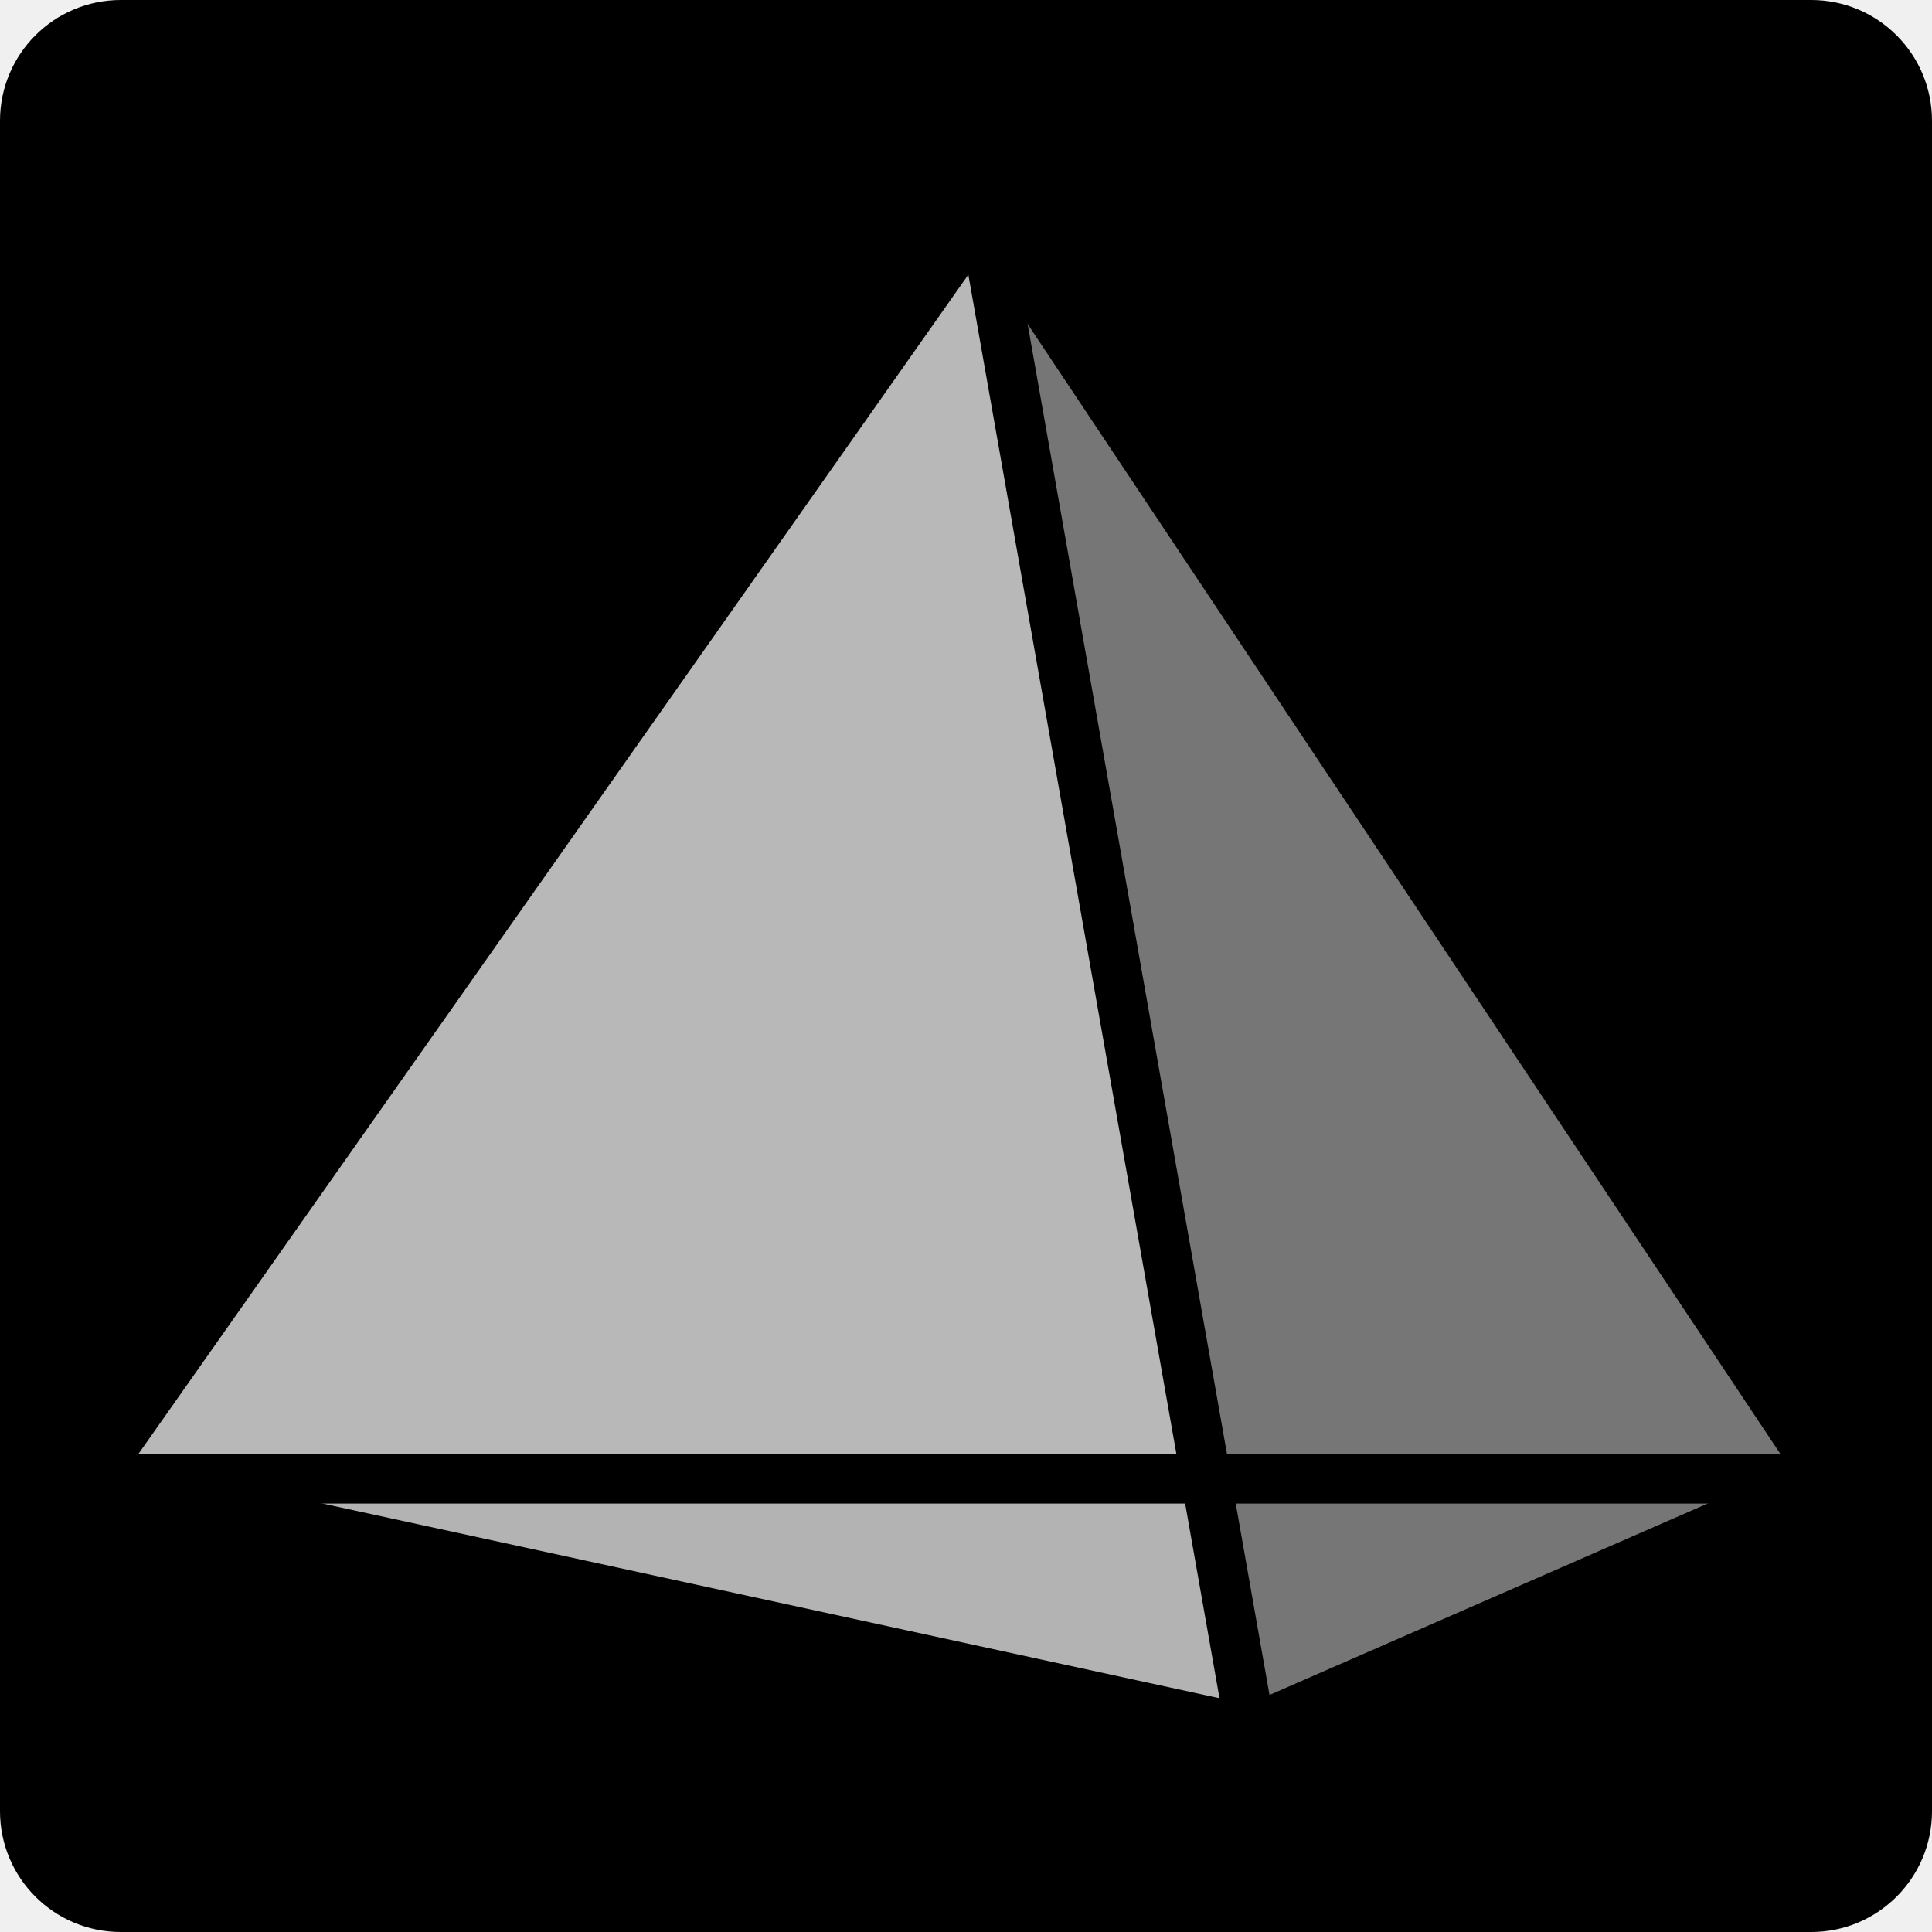
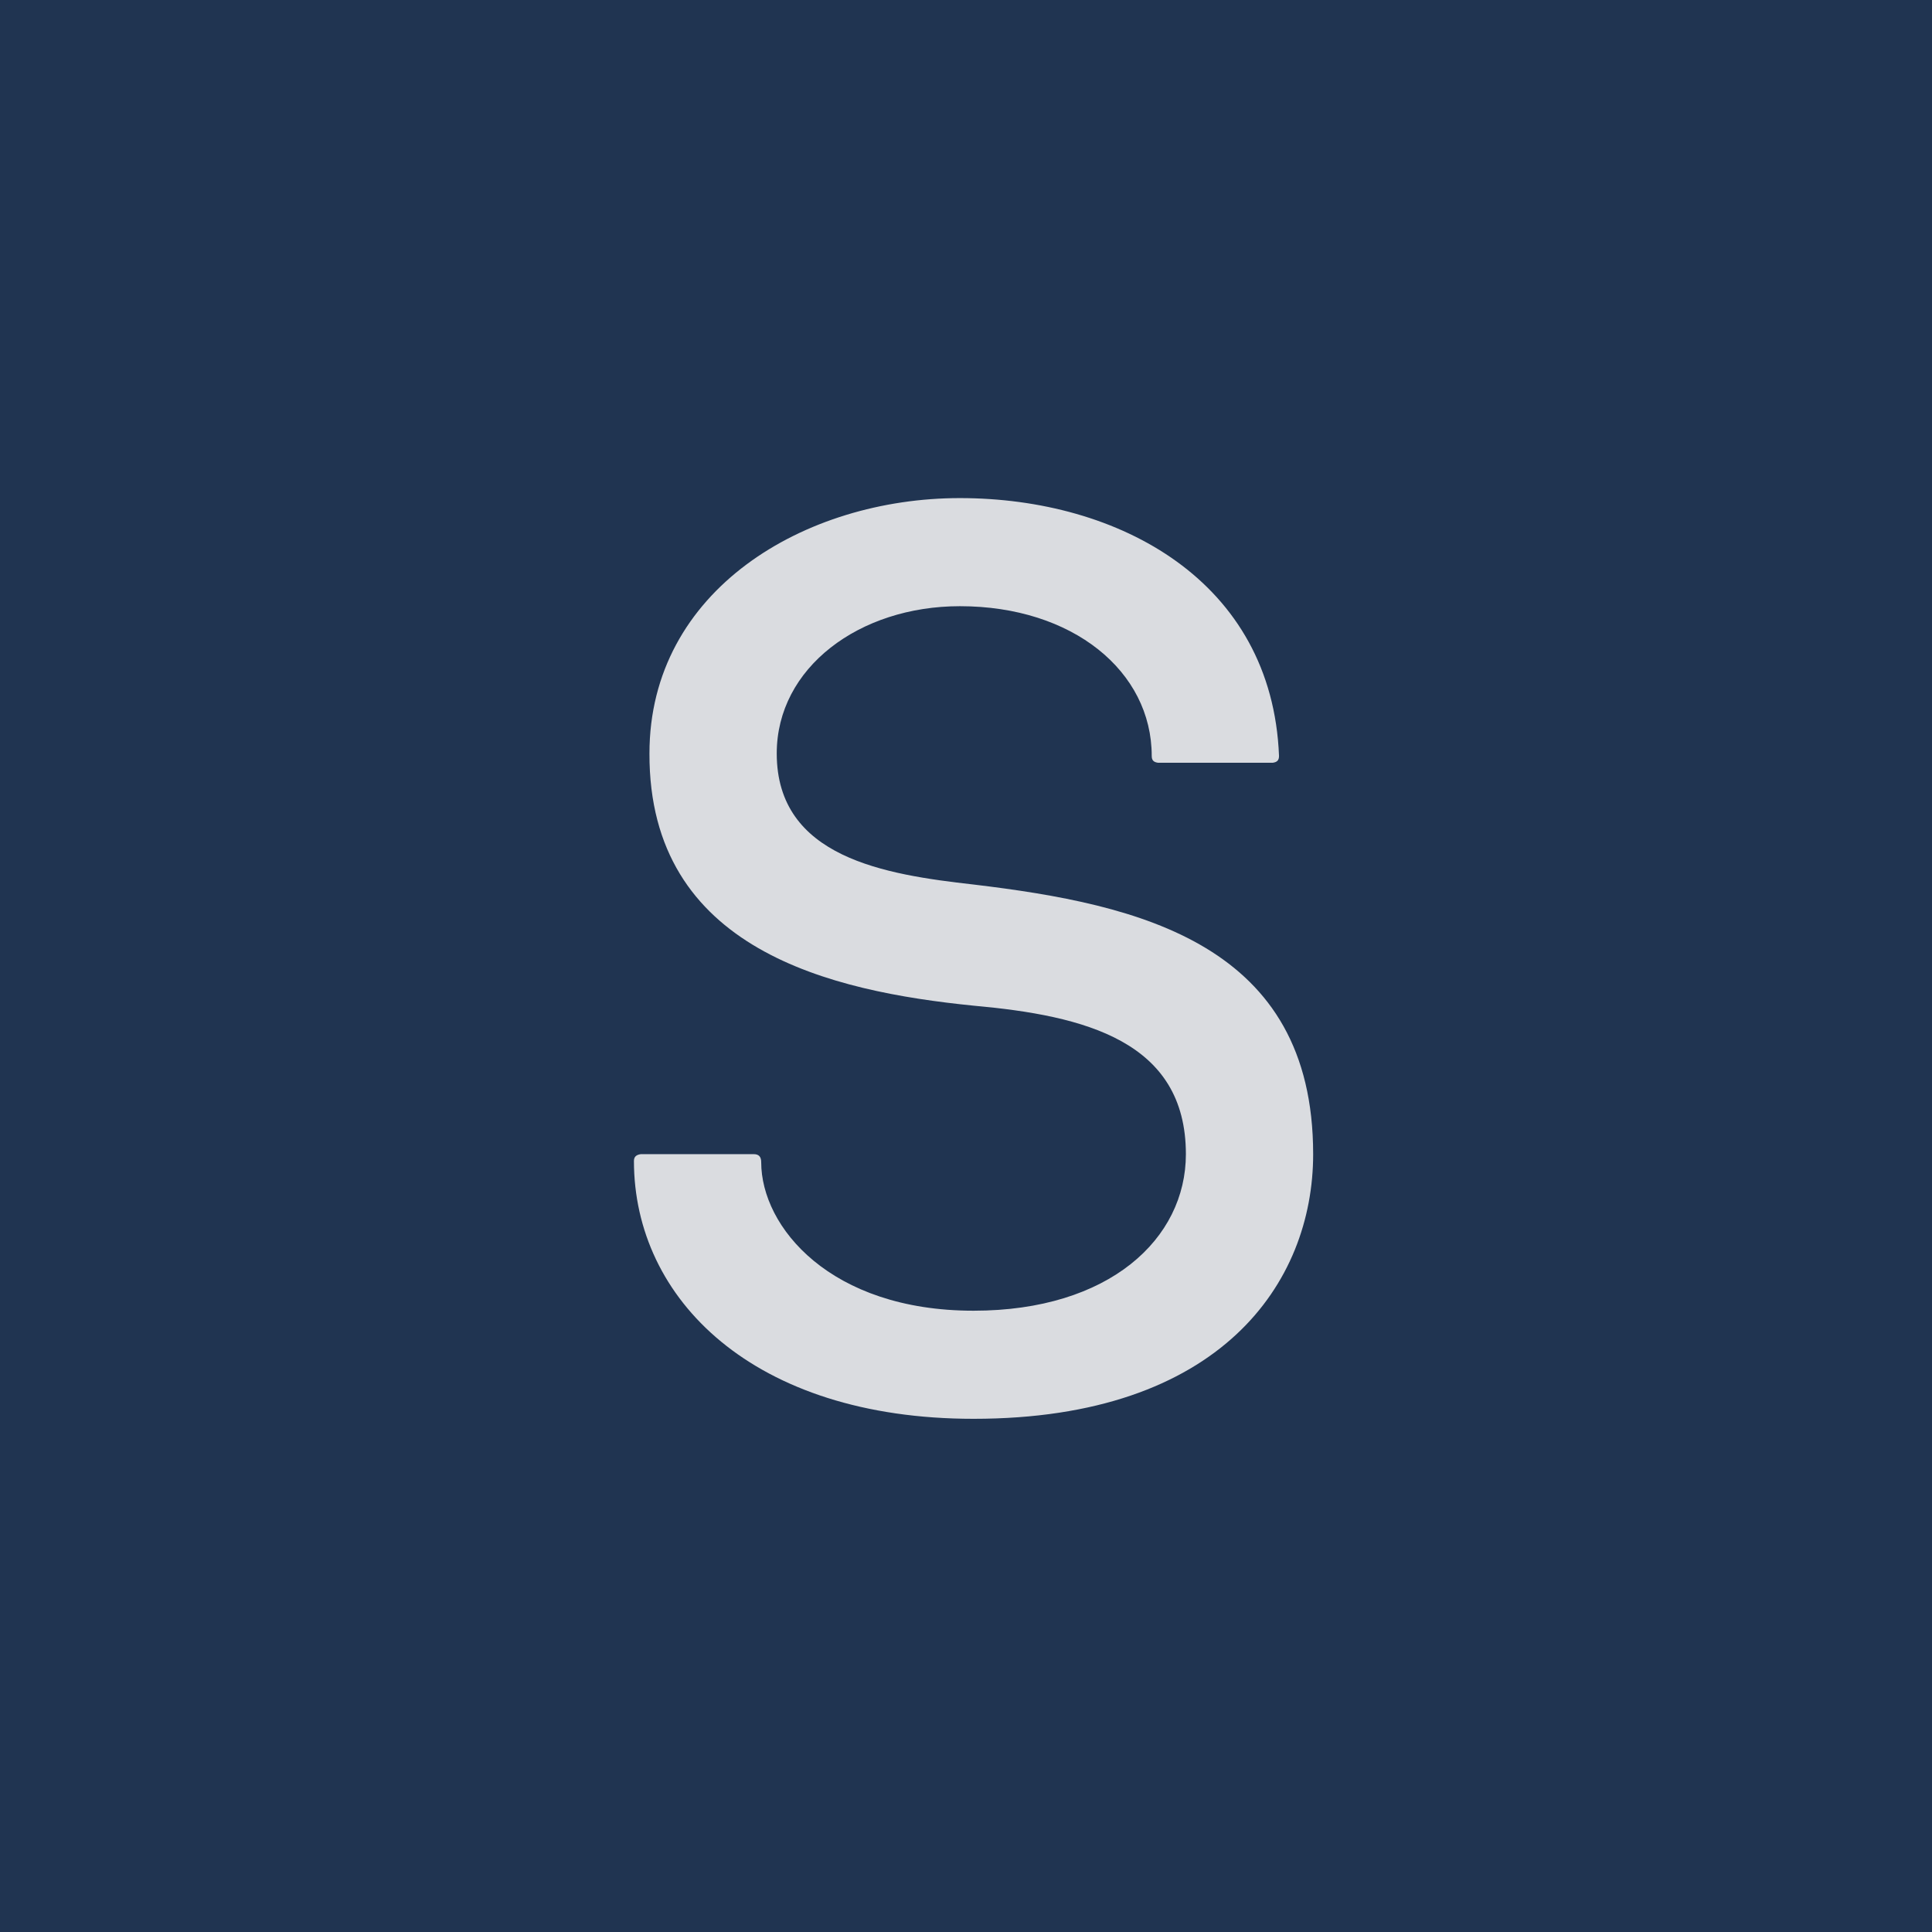
<svg xmlns="http://www.w3.org/2000/svg" width="128" height="128" viewBox="0 0 128 128" fill="none">
-   <rect width="128" height="128" rx="8" fill="black" />
-   <path opacity="0.7" d="M65.091 14L6 97.965H121.03L65.091 14Z" fill="#1A1A1A" />
-   <g opacity="0.7">
-     <path d="M82.847 114.647L6 97.965L65.091 14L82.847 114.647Z" fill="white" />
-   </g>
-   <path d="M65.09 14L82.847 114.647L121.03 97.965" fill="#767676" />
-   <path d="M65.091 14L6 97.965H121.03L65.091 14Z" stroke="black" stroke-width="3.3" stroke-linecap="round" stroke-linejoin="round" />
-   <path d="M6 97.965L82.847 114.646" stroke="black" stroke-width="3.3" stroke-linecap="round" stroke-linejoin="round" />
-   <path d="M65.09 14L82.847 114.647L121.03 97.965" stroke="black" stroke-width="3.3" stroke-linecap="round" stroke-linejoin="round" />
+   <rect width="128" height="128" fill="#203451" />
+   <path d="M42 76.918C42 86.056 49.898 94 64.5 94C80.871 94 87 84.986 87 76.466C87 62.553 75.524 59.919 64.5 58.602C58.659 57.943 51.461 56.832 51.461 49.917C51.461 44.237 56.931 40.162 63.595 40.162C71.081 40.162 76.305 44.484 76.305 50.082C76.305 50.37 76.429 50.493 76.717 50.534H84.326C84.614 50.493 84.738 50.37 84.738 50.082C84.285 38.516 74.166 33 63.595 33C53.312 33 43.028 39.092 43.028 49.917C42.987 62.965 55.122 65.681 64.5 66.628C71.863 67.287 78.568 68.974 78.568 76.466C78.568 82.063 73.508 86.838 64.5 86.838C54.998 86.838 50.432 81.281 50.432 77.001C50.432 76.63 50.268 76.466 49.939 76.466H42.453C42.164 76.507 42 76.63 42 76.918Z" fill="#DADCE0" />
</svg>
